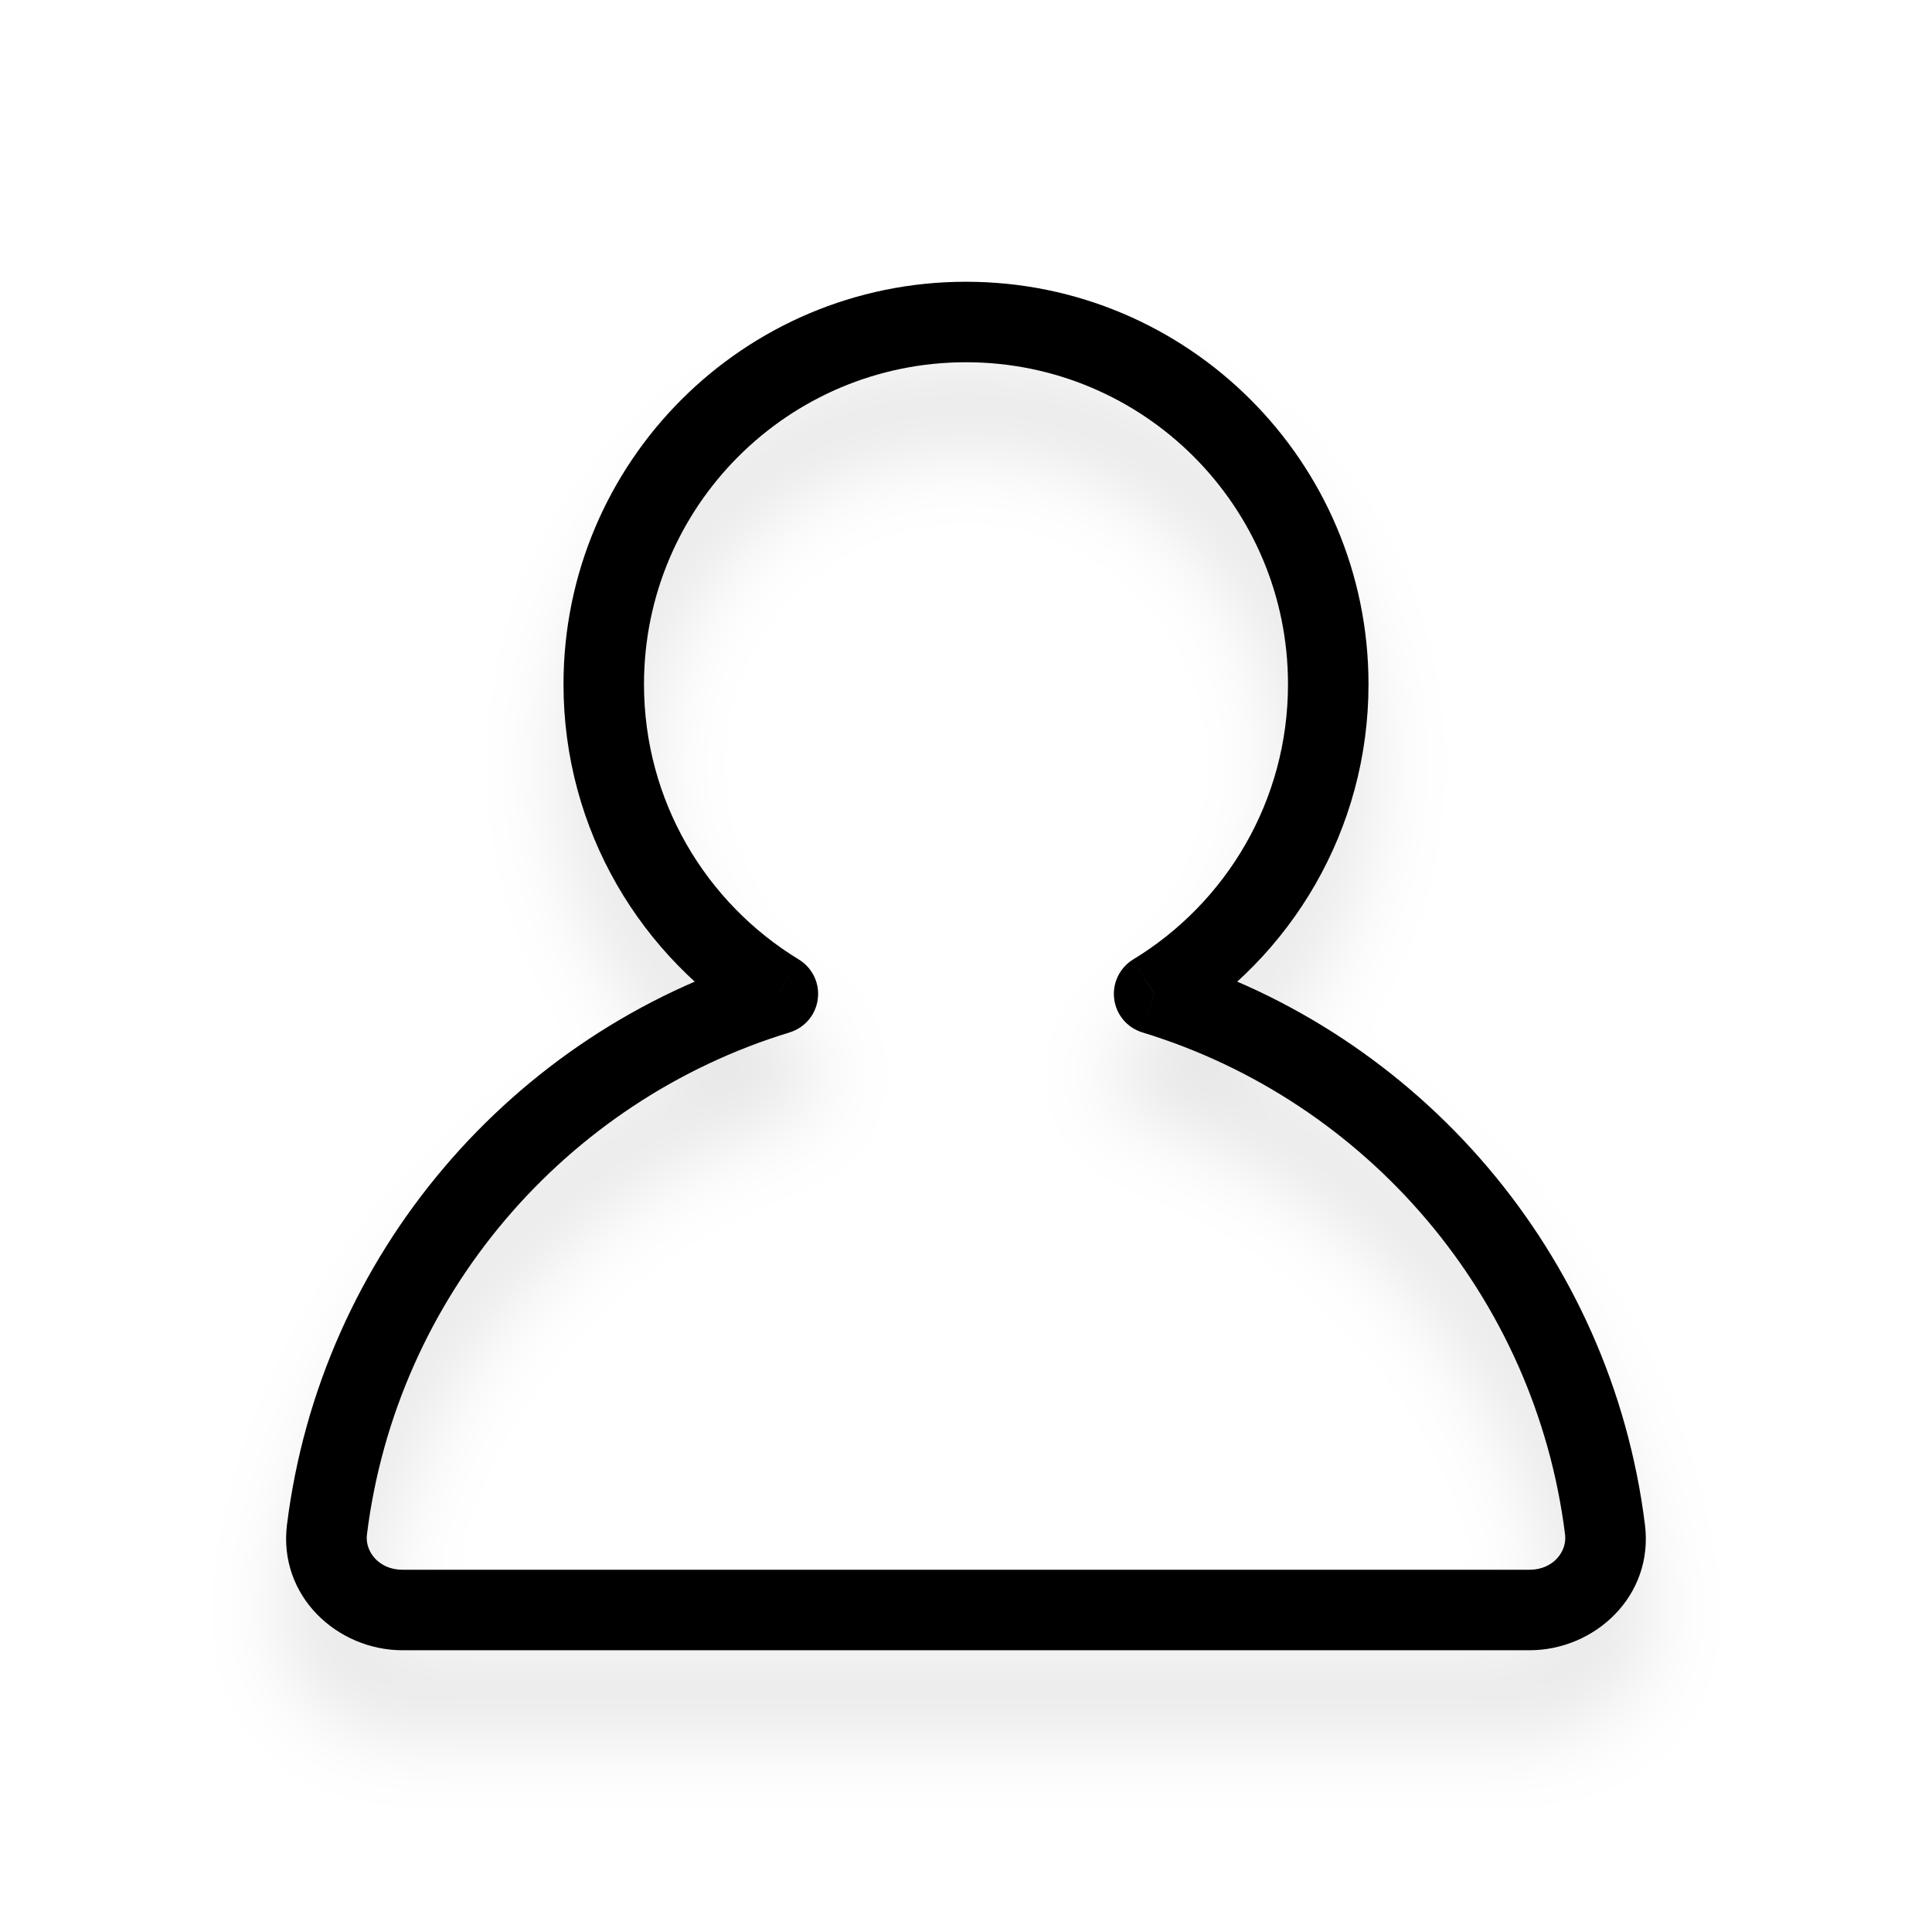
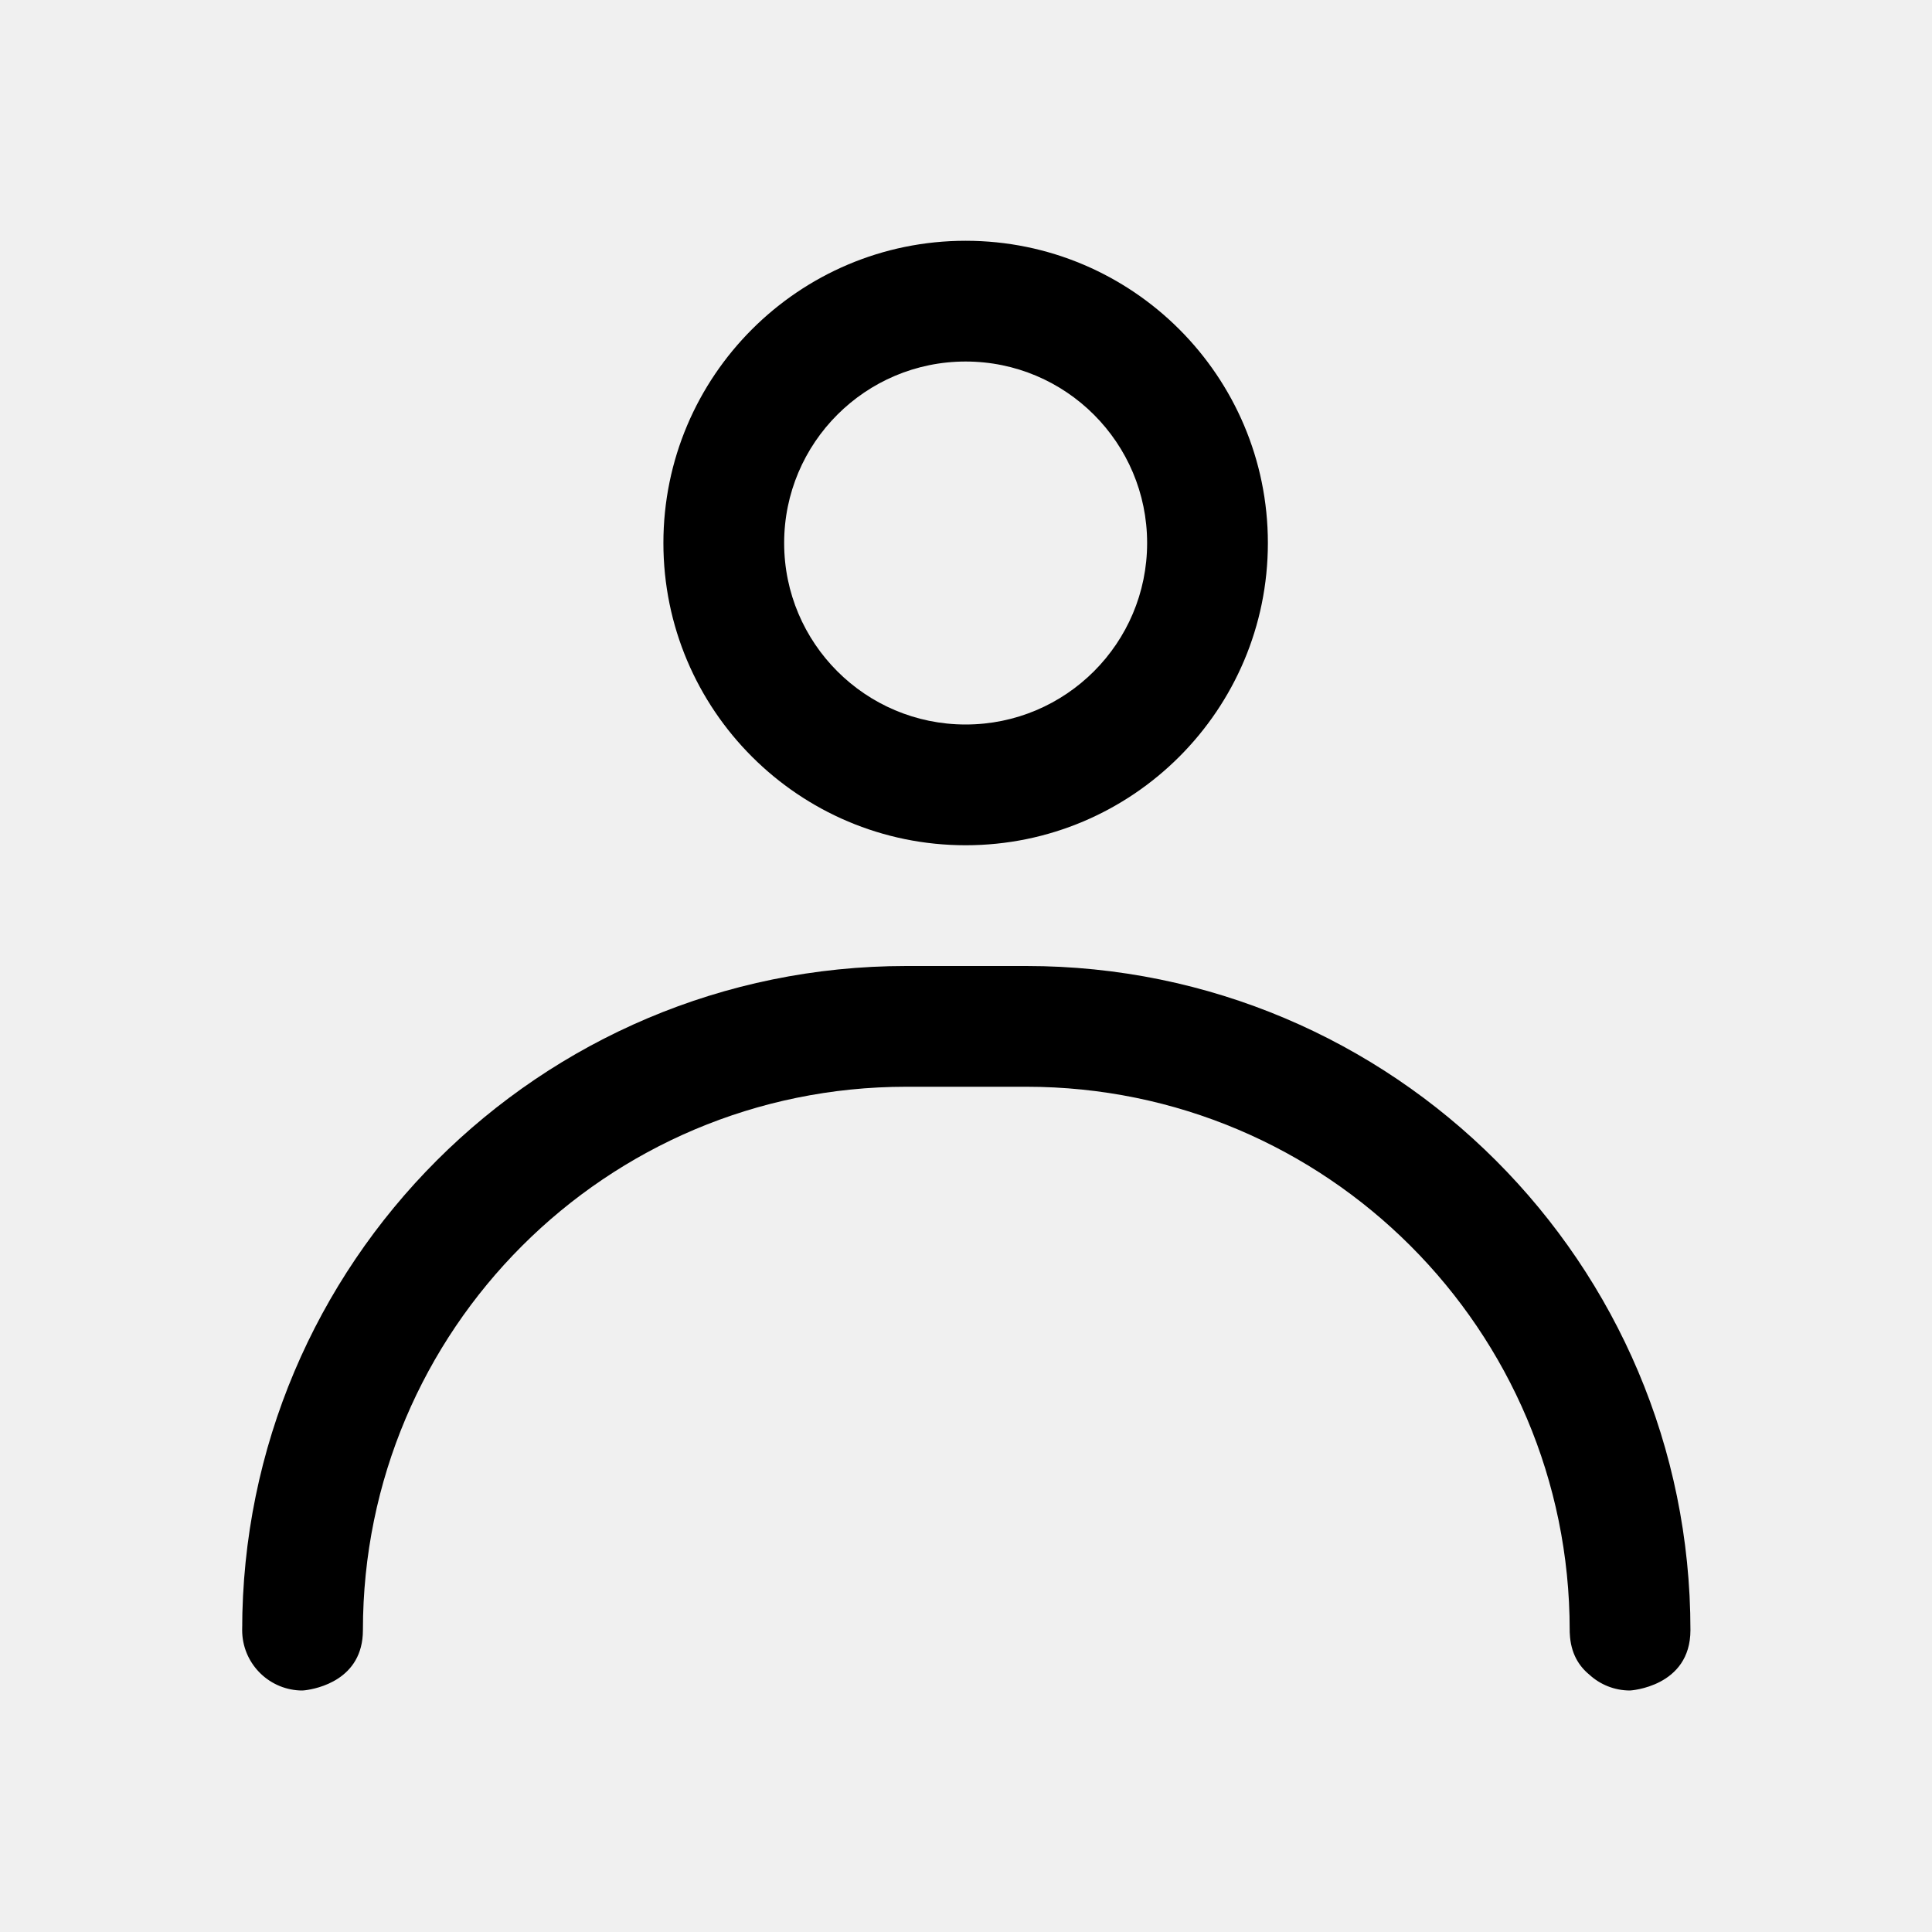
- <svg xmlns="http://www.w3.org/2000/svg" width="800px" height="800px" viewBox="0 0 24 24" fill="none" stroke="#000000" stroke-width="0">
+ <svg xmlns="http://www.w3.org/2000/svg" fill="#000000" width="256px" height="256px" viewBox="0 0 32 32" style="fill-rule:evenodd;clip-rule:evenodd;stroke-linejoin:round;stroke-miterlimit:2;" version="1.1" xml:space="preserve" stroke="#000000" stroke-width="0">
  <g id="SVGRepo_bgCarrier" stroke-width="0" />
  <g id="SVGRepo_tracerCarrier" stroke-linecap="round" stroke-linejoin="round" />
  <g id="SVGRepo_iconCarrier">
-     <g clip-path="url(#clip0_15_82)">
-       <rect width="24" height="24" fill="white" />
-       <g filter="url(#filter0_d_15_82)">
-         <path d="M14.336 12.347L14.076 11.919C13.908 12.022 13.816 12.214 13.841 12.409C13.865 12.605 14.002 12.767 14.191 12.825L14.336 12.347ZM9.663 12.347L9.809 12.825C9.998 12.767 10.135 12.605 10.159 12.409C10.184 12.214 10.092 12.022 9.923 11.919L9.663 12.347ZM4.062 19.002L3.565 18.94L4.062 19.002ZM19.938 19.002L20.434 18.94L19.938 19.002ZM16 8.5C16 9.948 15.231 11.217 14.076 11.919L14.597 12.774C16.037 11.897 17 10.311 17 8.5H16ZM12 4.5C14.209 4.5 16 6.291 16 8.5H17C17 5.739 14.761 3.5 12 3.5V4.5ZM8 8.5C8 6.291 9.791 4.5 12 4.5V3.5C9.239 3.5 7 5.739 7 8.5H8ZM9.923 11.919C8.769 11.217 8 9.948 8 8.5H7C7 10.311 7.963 11.897 9.403 12.774L9.923 11.919ZM9.518 11.868C6.361 12.831 3.984 15.58 3.565 18.94L4.558 19.064C4.926 16.102 7.024 13.674 9.809 12.825L9.518 11.868ZM3.565 18.94C3.455 19.828 4.191 20.5 5 20.5V19.5C4.705 19.5 4.532 19.272 4.558 19.064L3.565 18.94ZM5 20.5H19V19.5H5V20.5ZM19 20.5C19.809 20.5 20.545 19.828 20.434 18.94L19.442 19.064C19.468 19.272 19.295 19.5 19 19.5V20.5ZM20.434 18.94C20.016 15.58 17.639 12.831 14.482 11.868L14.191 12.825C16.976 13.674 19.073 16.102 19.442 19.064L20.434 18.94Z" fill="#000000" />
-       </g>
+     <g id="Icon">
+       <path d="M4.96,27.999l0.051,0.001l0.043,-0.004c0.191,-0.024 0.957,-0.171 0.957,-0.996c-0,-4.971 4.029,-9 9,-9c0.661,-0 1.327,-0 1.988,-0c4.97,-0 9,4.029 9,9l-0,0c-0,0.021 0,0.041 0.002,0.061c0.015,0.325 0.153,0.537 0.323,0.676c0.178,0.164 0.415,0.263 0.675,0.263c-0,0 1,-0.057 1,-1c-0,-6.075 -4.925,-11 -11,-11c-0.661,-0 -1.327,-0 -1.988,-0c-6.075,-0 -11,4.925 -11,11c-0,-0.05 0.003,-0.092 0.008,-0.127c-0.005,0.041 -0.008,0.084 -0.008,0.127c-0,0.535 0.42,0.972 0.949,0.999Z" />
+       <path d="M15.994,3.988c-2.763,-0 -5.006,2.243 -5.006,5.006c-0,2.763 2.243,5.006 5.006,5.006c2.763,0 5.006,-2.243 5.006,-5.006c0,-2.763 -2.243,-5.006 -5.006,-5.006Zm-0,2c1.659,-0 3.006,1.347 3.006,3.006c0,1.659 -1.347,3.006 -3.006,3.006c-1.659,0 -3.006,-1.347 -3.006,-3.006c-0,-1.659 1.347,-3.006 3.006,-3.006Z" />
    </g>
-     <defs>
-       <filter id="filter0_d_15_82" x="2.554" y="3.5" width="18.891" height="19" filterUnits="userSpaceOnUse" color-interpolation-filters="sRGB">
-         <feFlood flood-opacity="0" result="BackgroundImageFix" />
-         <feColorMatrix in="SourceAlpha" type="matrix" values="0 0 0 0 0 0 0 0 0 0 0 0 0 0 0 0 0 0 127 0" result="hardAlpha" />
-         <feOffset dy="1" />
-         <feGaussianBlur stdDeviation="0.5" />
-         <feColorMatrix type="matrix" values="0 0 0 0 0 0 0 0 0 0 0 0 0 0 0 0 0 0 0.1 0" />
-         <feBlend mode="normal" in2="BackgroundImageFix" result="effect1_dropShadow_15_82" />
-         <feBlend mode="normal" in="SourceGraphic" in2="effect1_dropShadow_15_82" result="shape" />
-       </filter>
-       <clipPath id="clip0_15_82">
-         <rect width="24" height="24" fill="white" />
-       </clipPath>
-     </defs>
  </g>
</svg>
